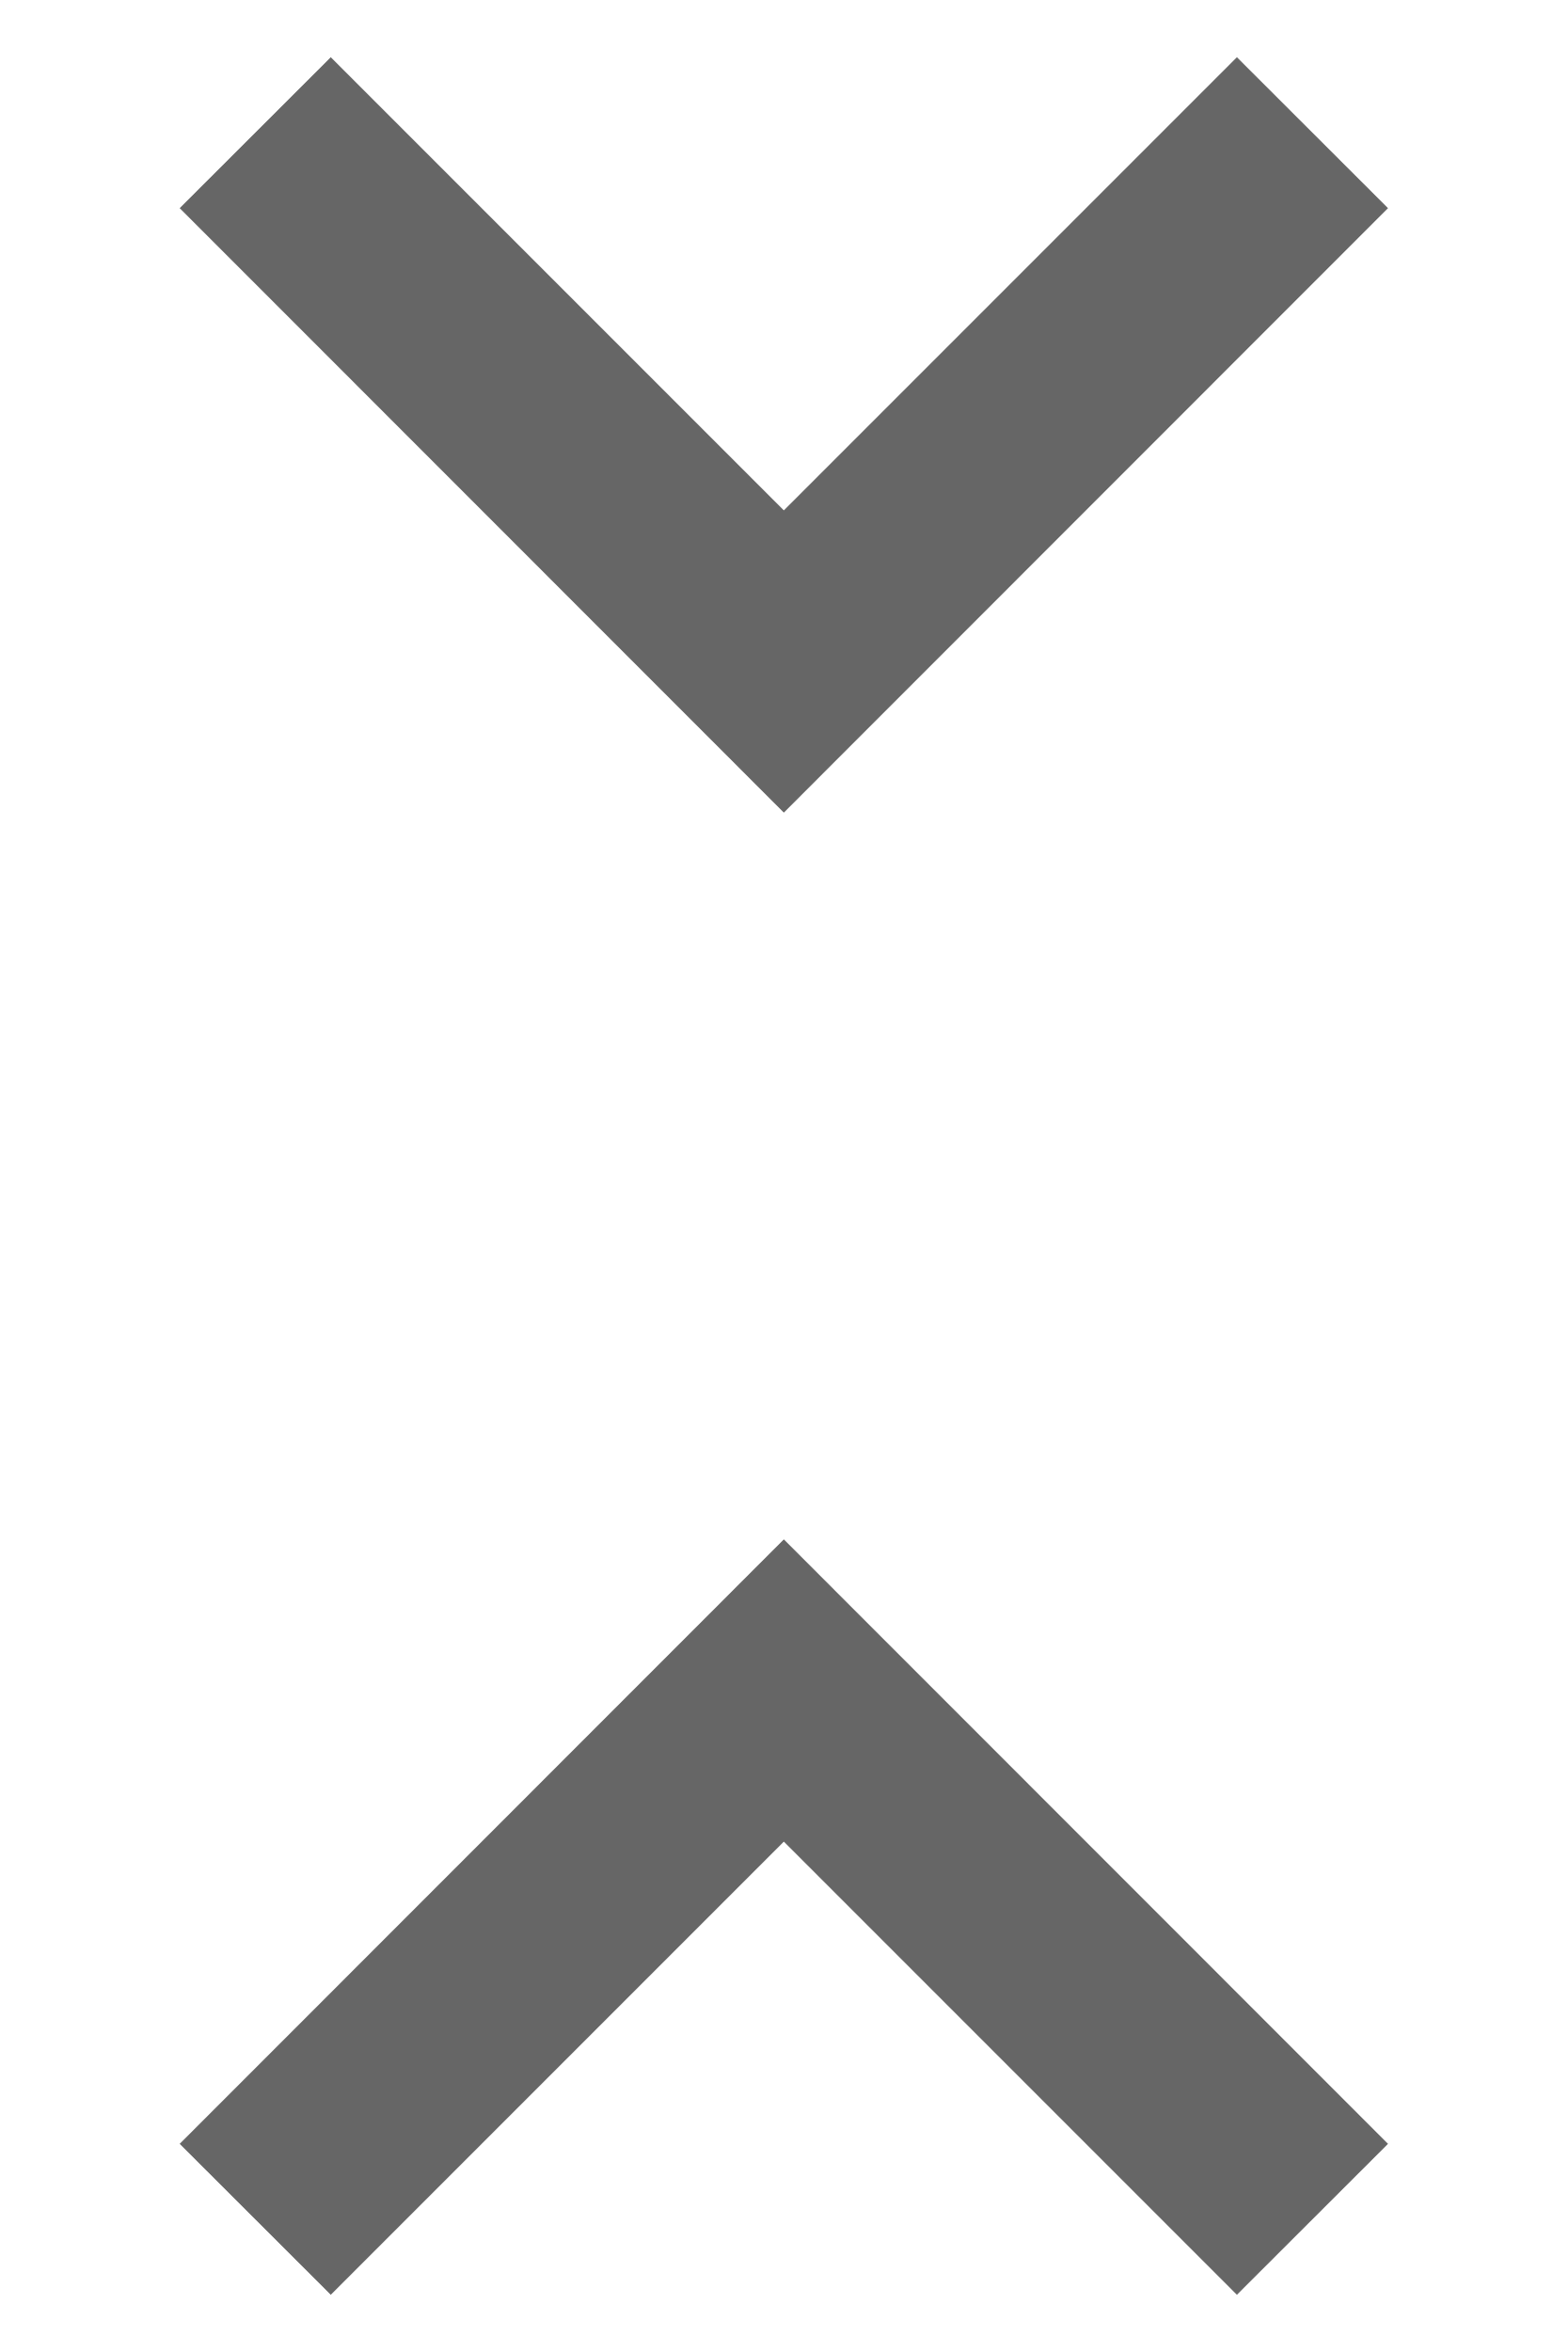
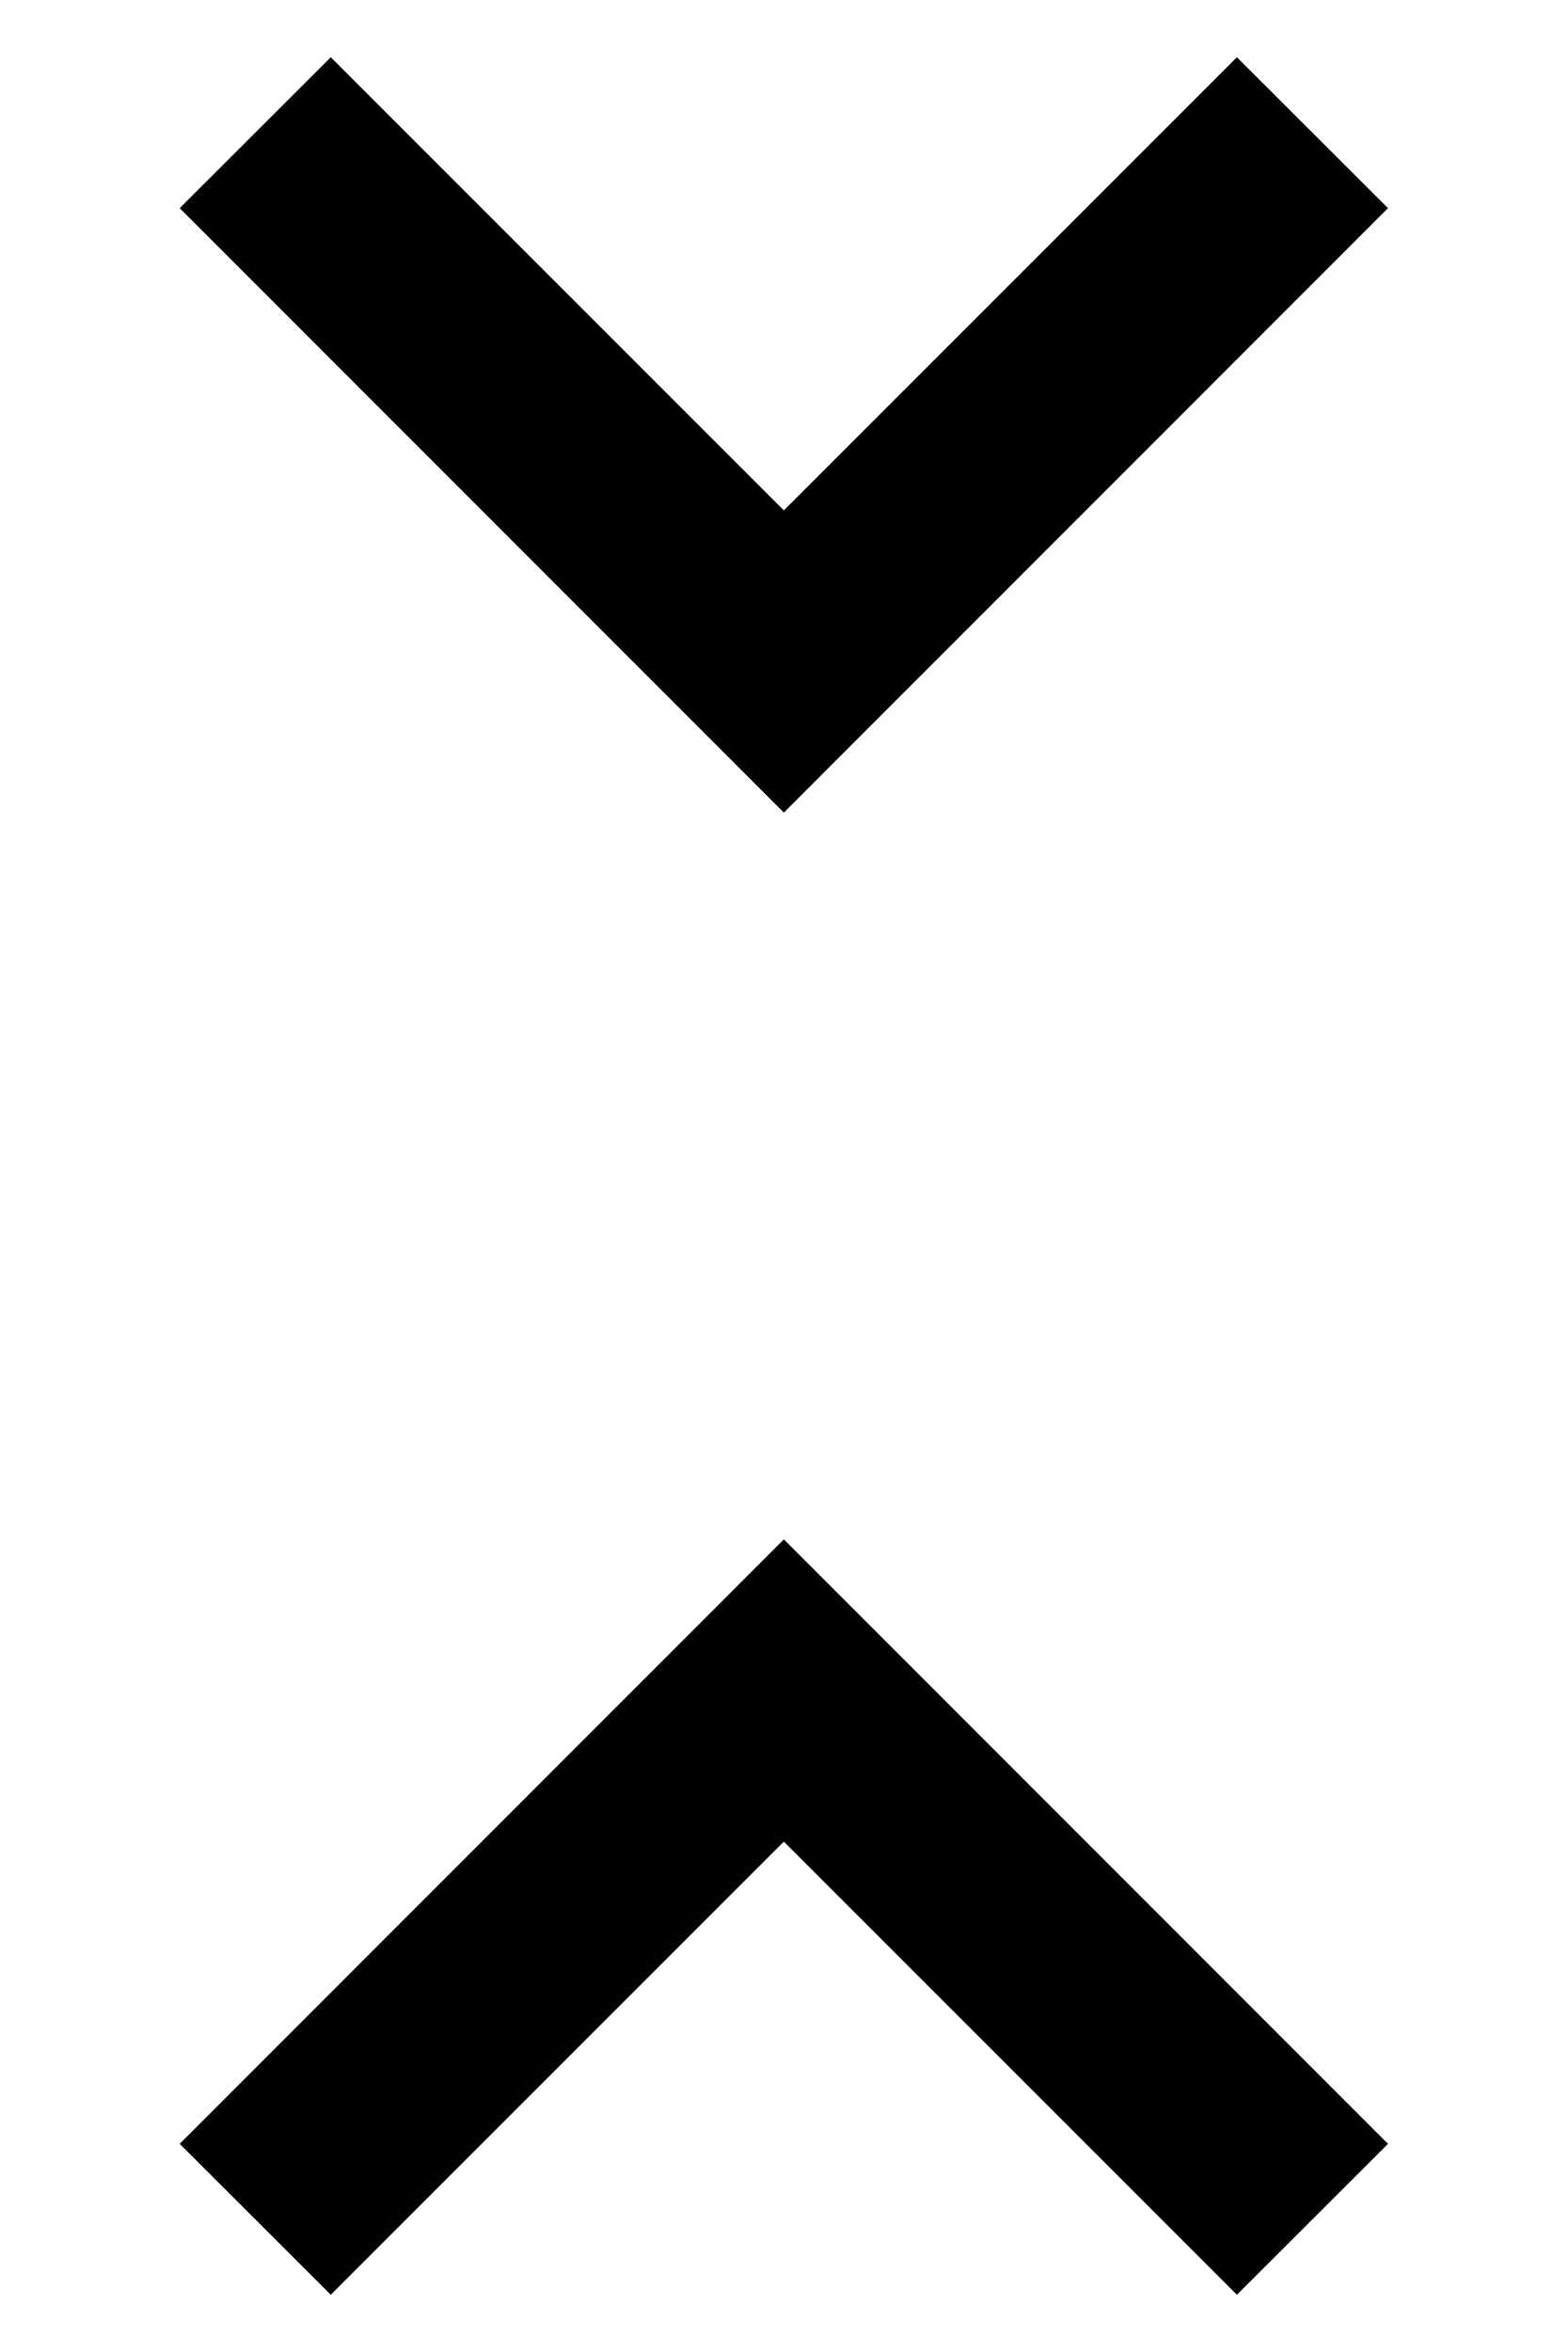
<svg xmlns="http://www.w3.org/2000/svg" width="8" height="12" viewBox="0 0 8 12" fill="none">
-   <path d="M1.688 11.708L0.917 10.938L4 7.854L7.083 10.938L6.312 11.708L4 9.396L1.688 11.708ZM4 4.146L0.917 1.062L1.688 0.292L4 2.604L6.312 0.292L7.083 1.062L4 4.146Z" fill="currentColor" fill-opacity="0.6" />
+   <path d="M1.688 11.708L0.917 10.938L4 7.854L7.083 10.938L6.312 11.708L4 9.396L1.688 11.708ZM4 4.146L0.917 1.062L1.688 0.292L4 2.604L6.312 0.292L7.083 1.062L4 4.146Z" fill="currentColor" />
</svg>
